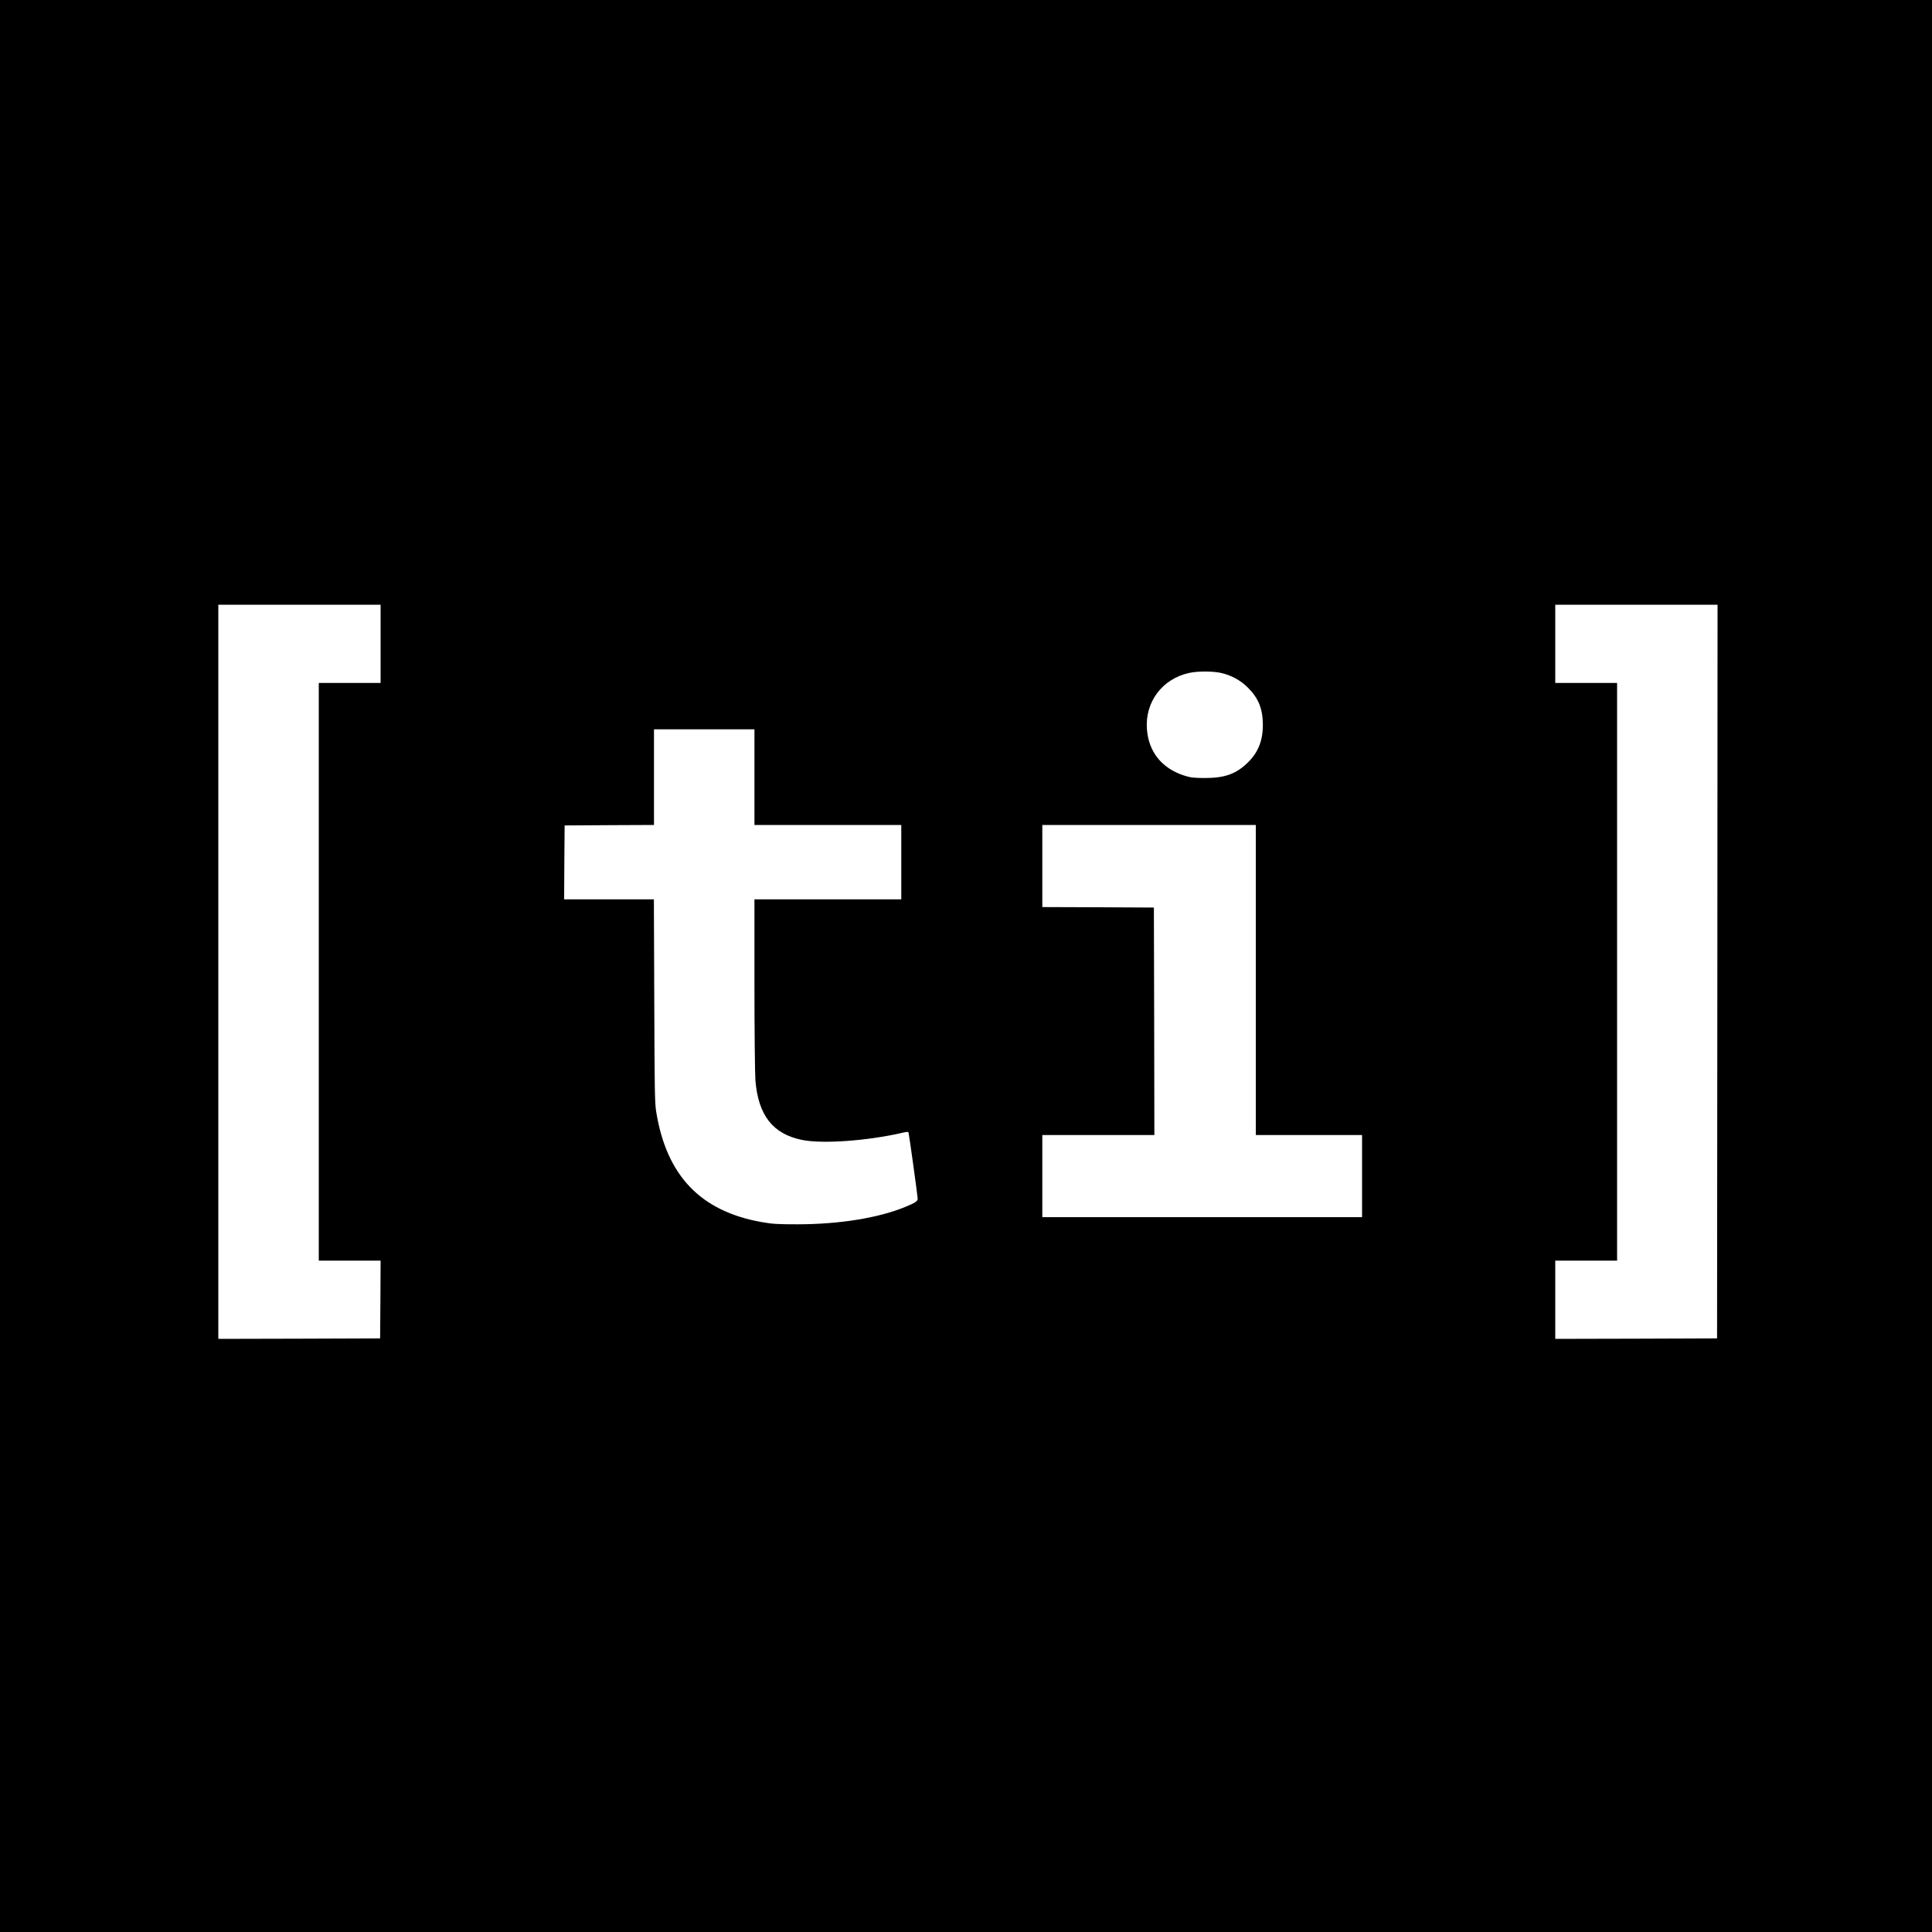
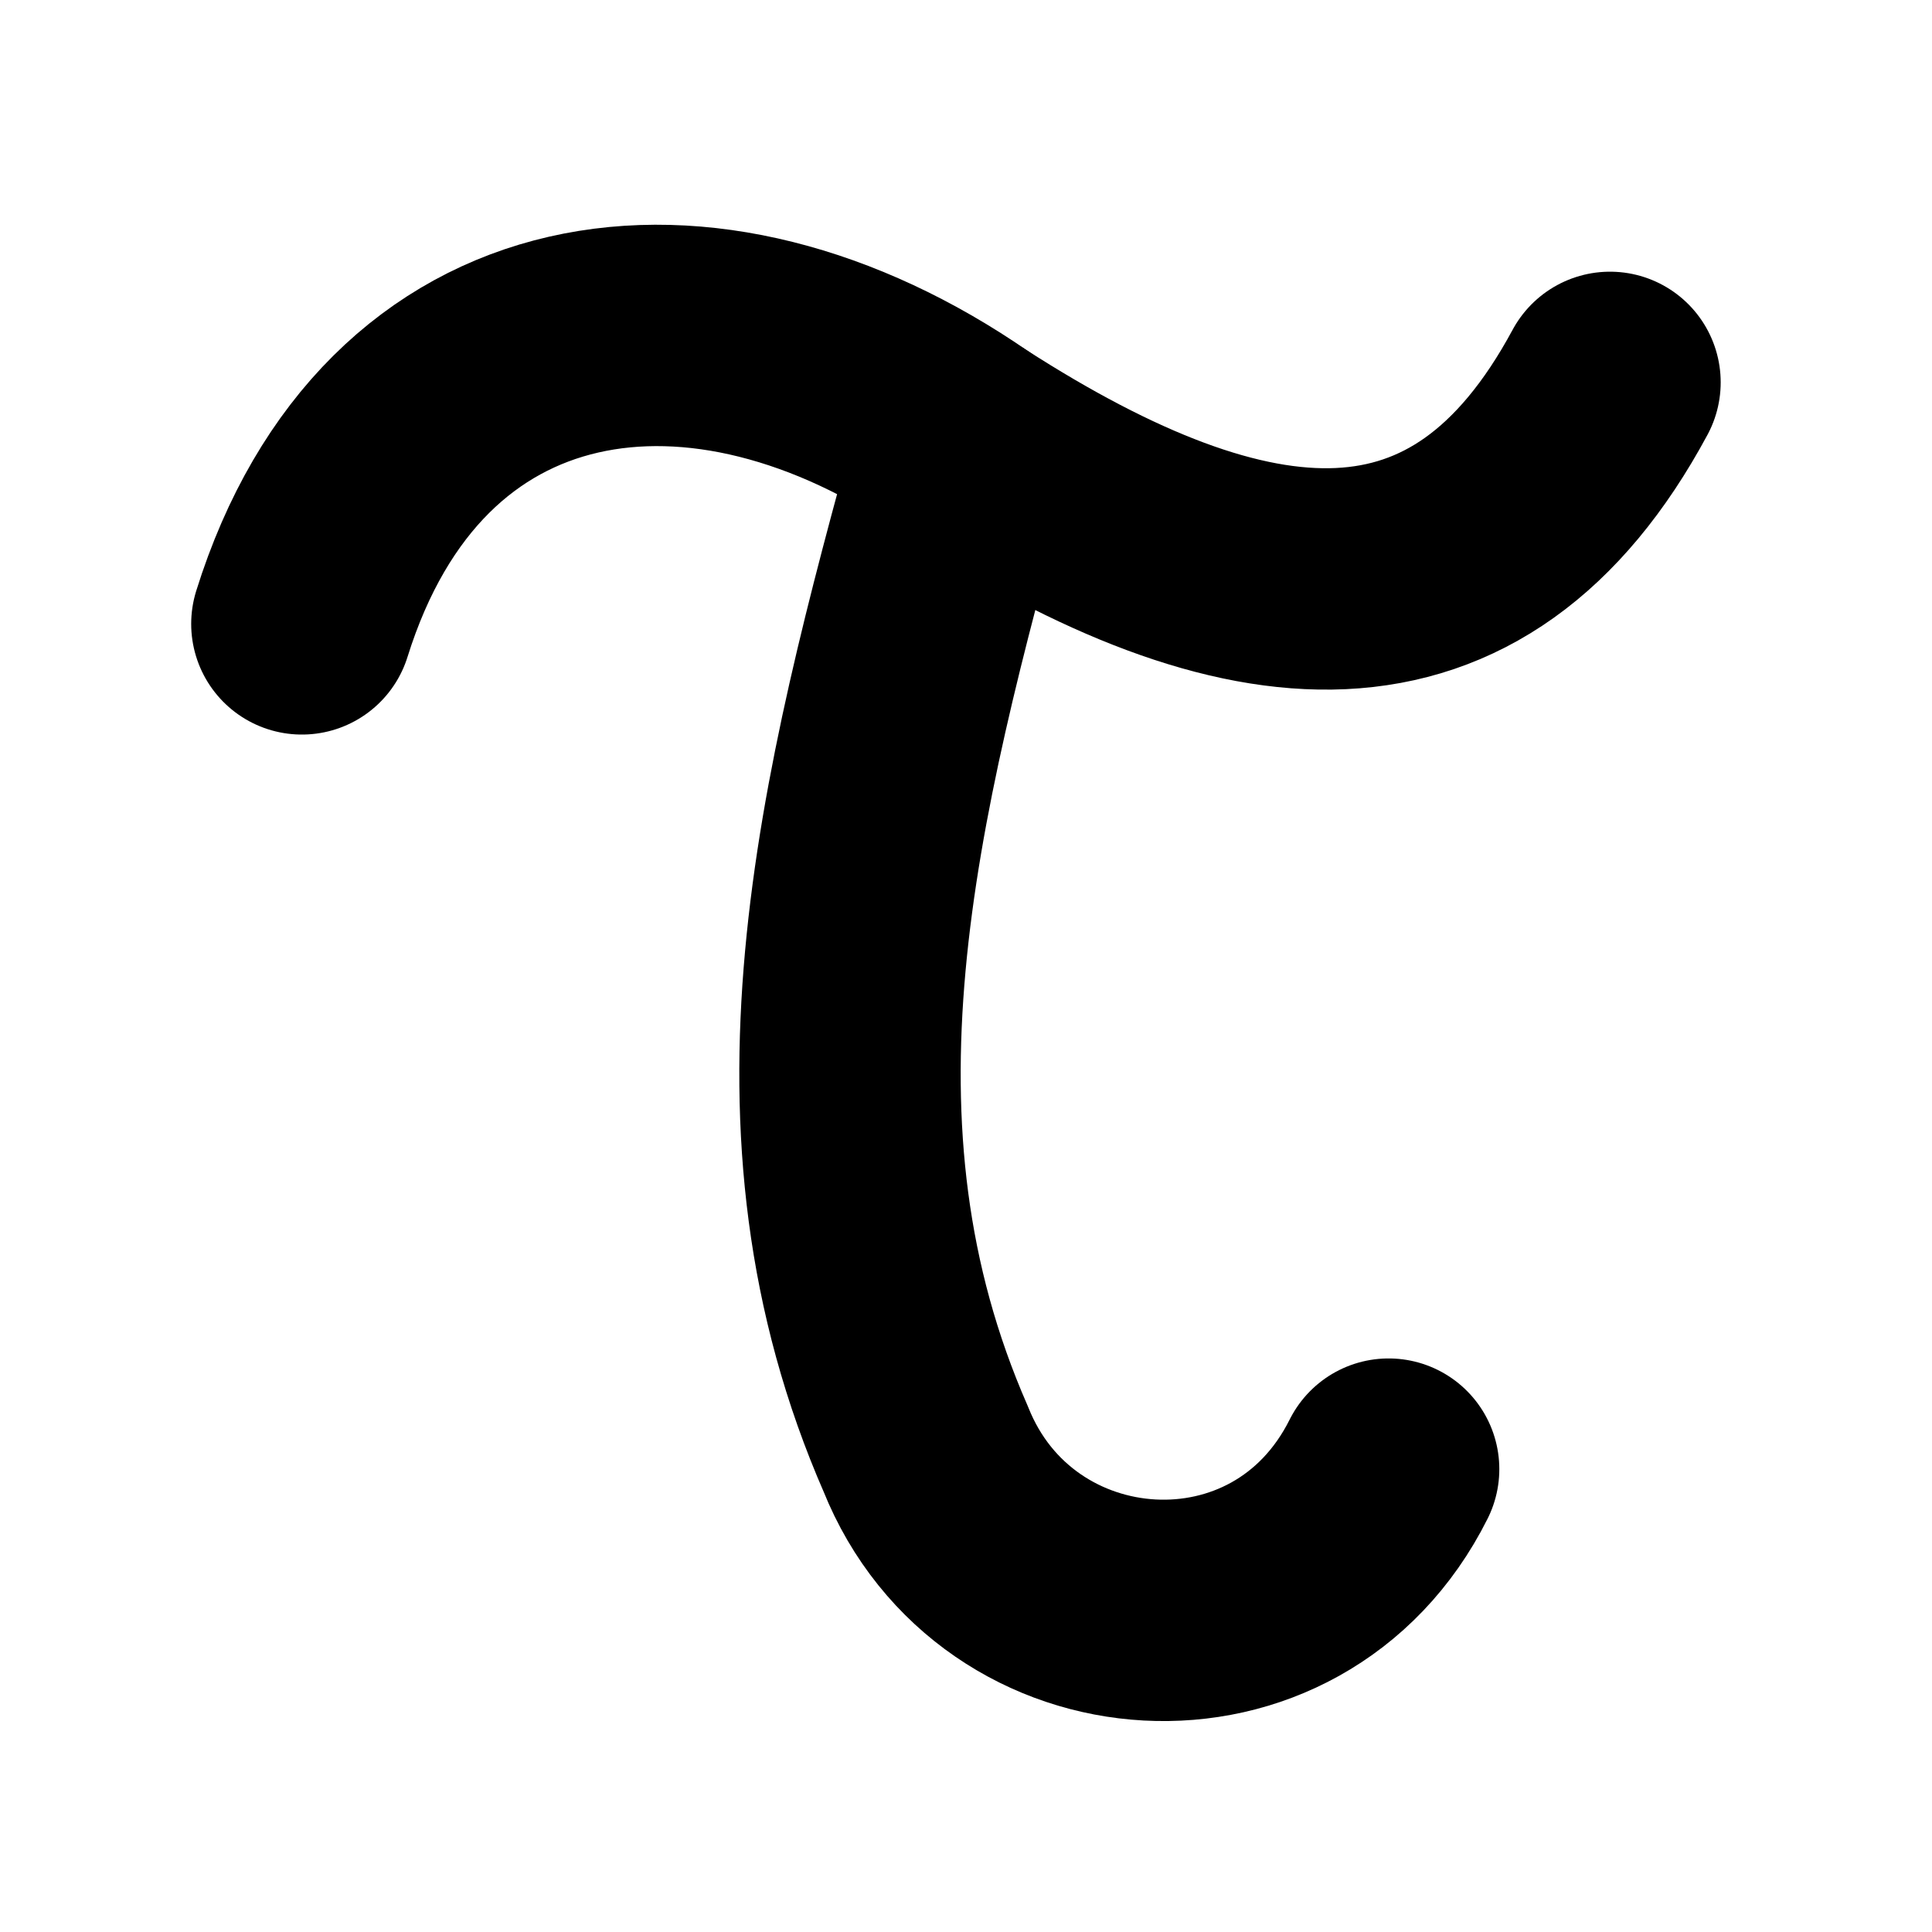
- <svg xmlns="http://www.w3.org/2000/svg" version="1.0" width="2000pt" height="2000pt" viewBox="0 0 2000 2000" preserveAspectRatio="xMidYMid meet">
-   <g transform="translate(0,2000) scale(0.1,-0.1)" fill="#000000" stroke="none">
-     <path d="M0 10000 l0 -10000 10000 0 10000 0 0 10000 0 10000 -10000 0 -10000 0 0 -10000z m3940 3335 l0 -405 -320 0 -320 0 0 -2990 0 -2990 320 0 320 0 -2 -402 -3 -403 -837 -3 -838 -2 0 3800 0 3800 840 0 840 0 0 -405z m13838 -3392 l-3 -3798 -837 -3 -838 -2 0 405 0 405 320 0 320 0 0 2990 0 2990 -320 0 -320 0 0 405 0 405 840 0 840 0 -2 -3797z m-5143 3092 c107 -23 208 -77 284 -154 109 -109 153 -219 154 -381 1 -164 -47 -286 -152 -390 -123 -122 -240 -164 -451 -164 -119 1 -145 4 -216 27 -228 75 -363 244 -381 477 -22 283 159 524 438 584 85 19 237 19 324 1z m-4825 -1080 l0 -495 760 0 760 0 0 -385 0 -385 -760 0 -760 0 0 -877 c0 -493 5 -931 10 -998 30 -361 180 -553 480 -615 210 -44 682 -10 1043 74 43 10 59 11 62 2 6 -18 95 -662 95 -685 0 -26 -26 -43 -134 -87 -277 -113 -677 -177 -1106 -178 -212 0 -262 3 -375 23 -633 112 -985 480 -1092 1142 -15 92 -17 229 -20 1152 l-4 1047 -465 0 -464 0 2 383 3 382 463 3 462 2 0 495 0 495 520 0 520 0 0 -495z m5190 -2100 l0 -1605 550 0 550 0 0 -425 0 -425 -1655 0 -1655 0 0 425 0 425 580 0 580 0 -2 1178 -3 1177 -577 3 -578 2 0 425 0 425 1105 0 1105 0 0 -1605z" />
+ <svg xmlns="http://www.w3.org/2000/svg" width="96" height="96" viewBox="0 0 96 96">
+   <g transform="translate(48 48)" fill="none" stroke="#000000" stroke-width="11" stroke-linecap="round" stroke-linejoin="round">
+     <path d="M -33,-17 C -28,-33 -13,-35 0,-26 C 14,-17 25,-16 32,-29" />
+     <path d="M 0,-26 C -5,-8 -9,8 -2,24 C 2,34 16,35 21,25" />
  </g>
</svg>
